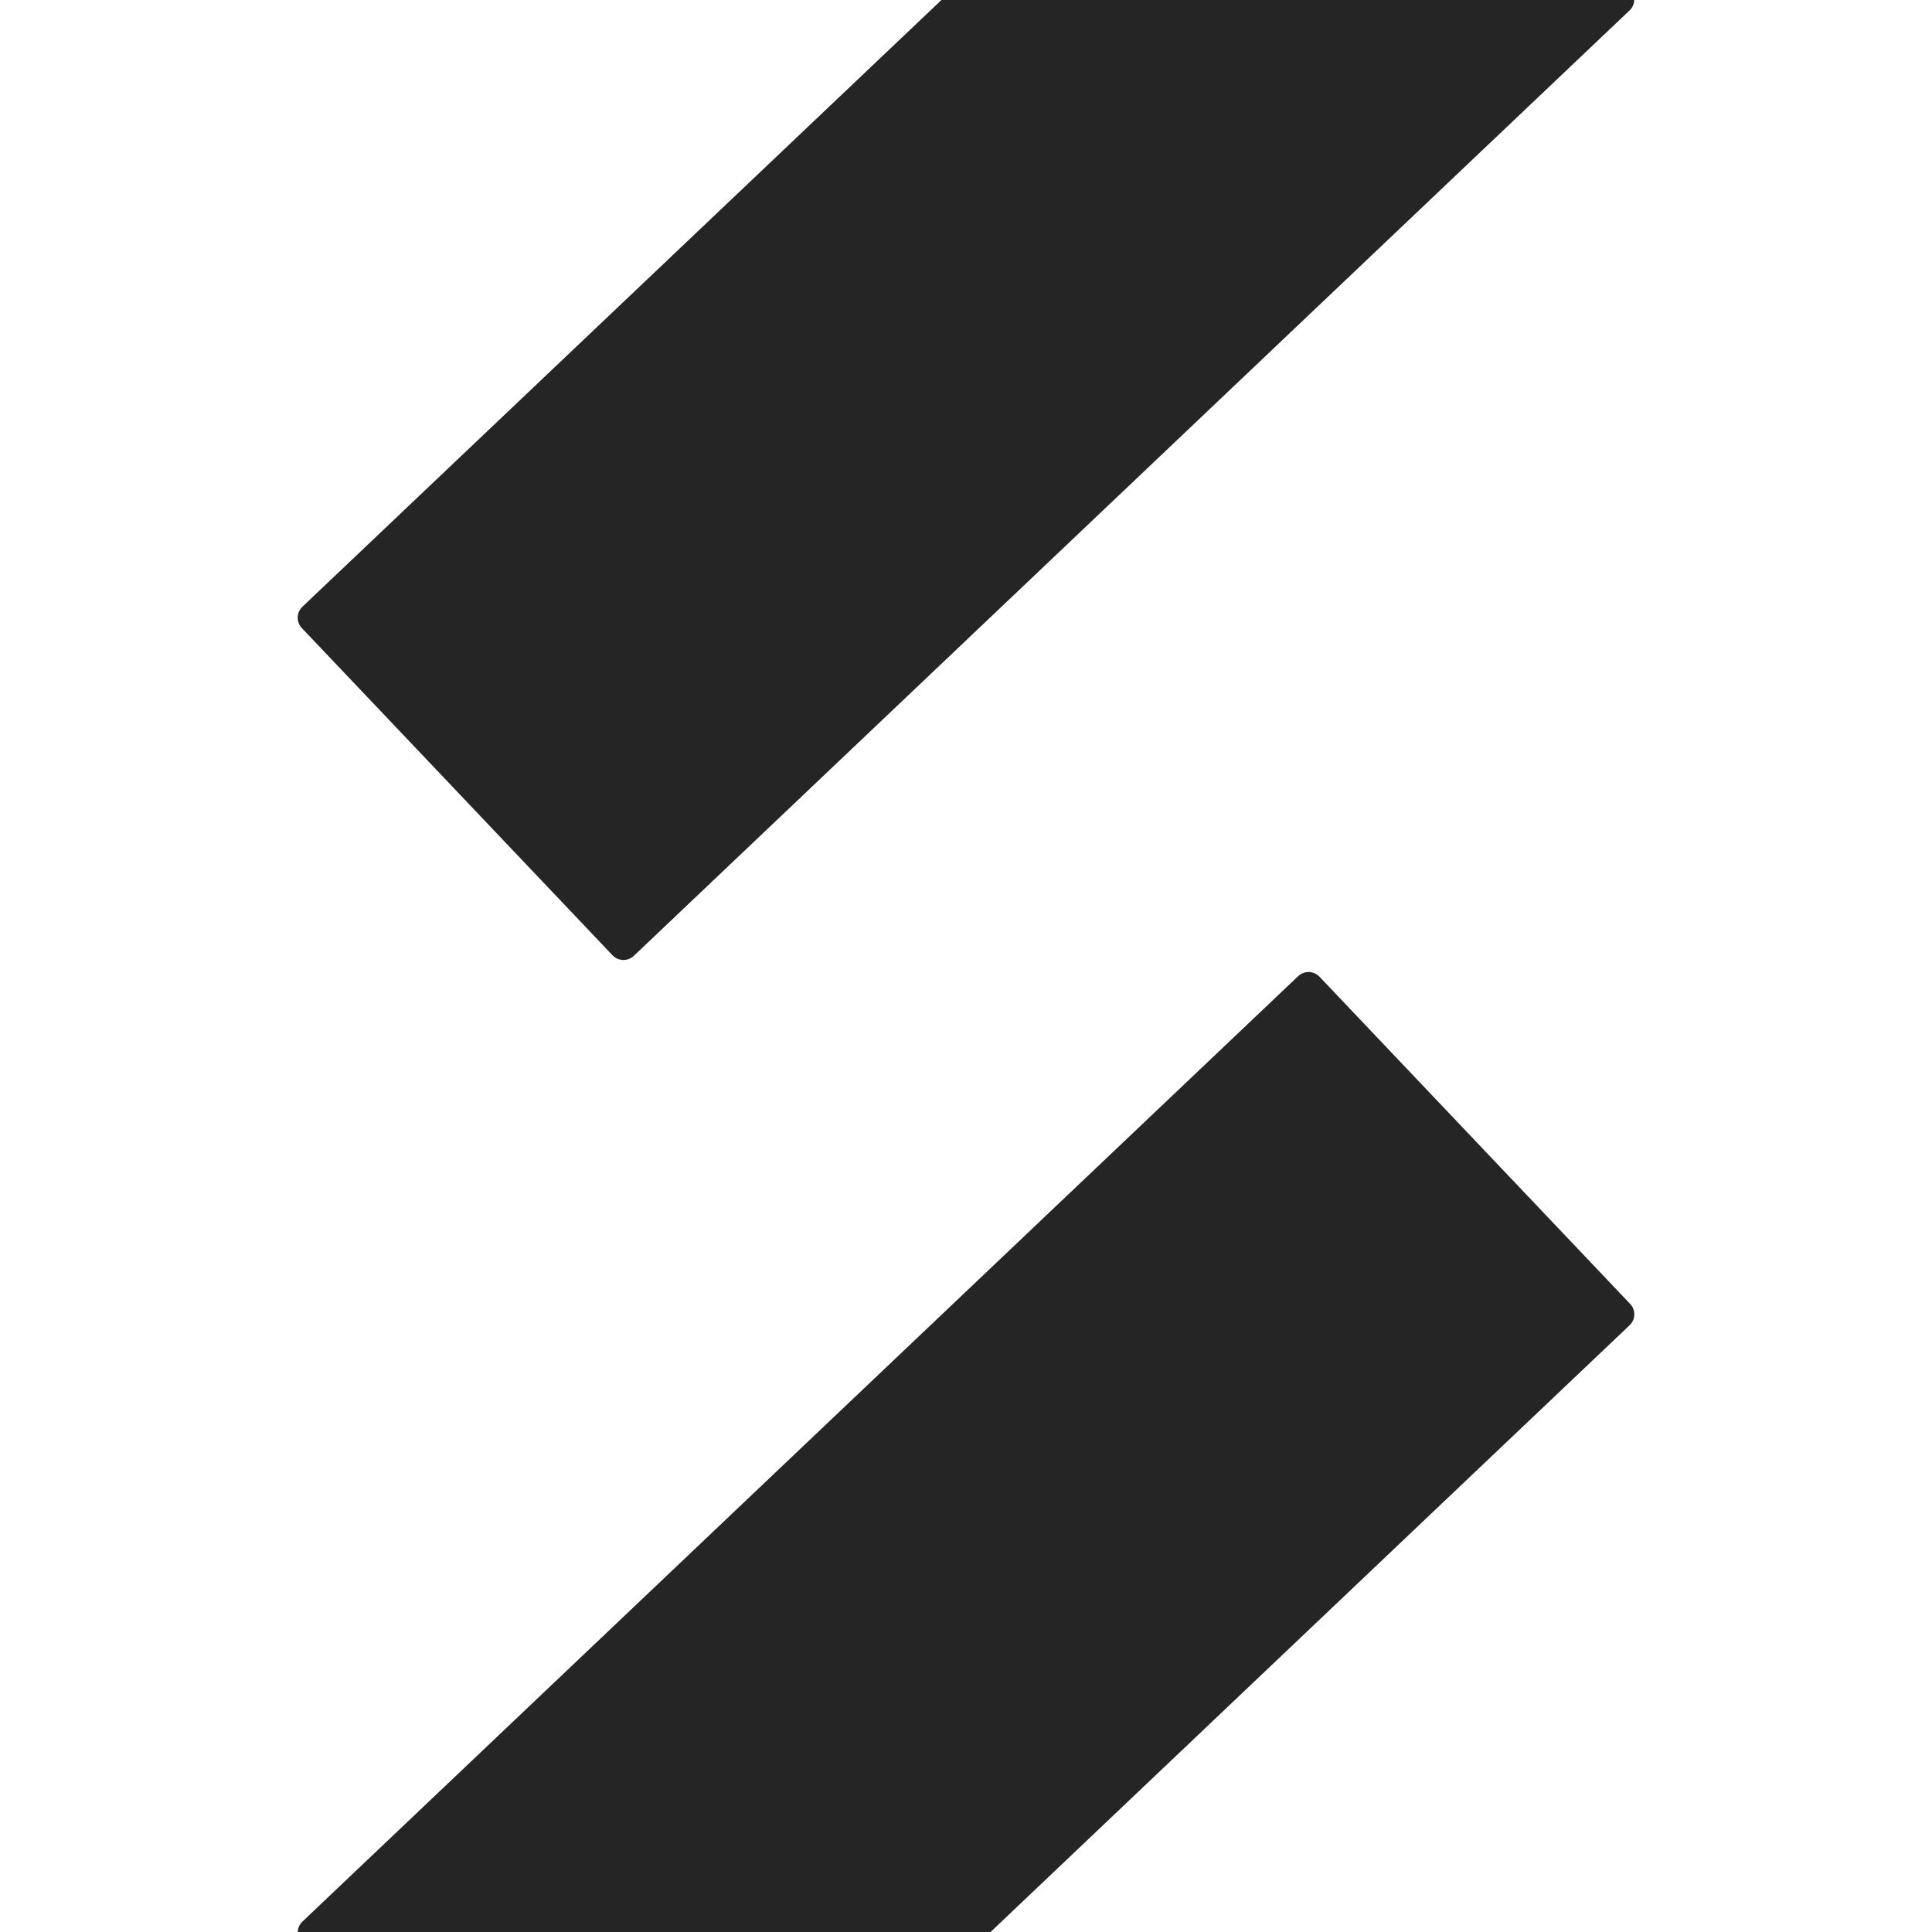
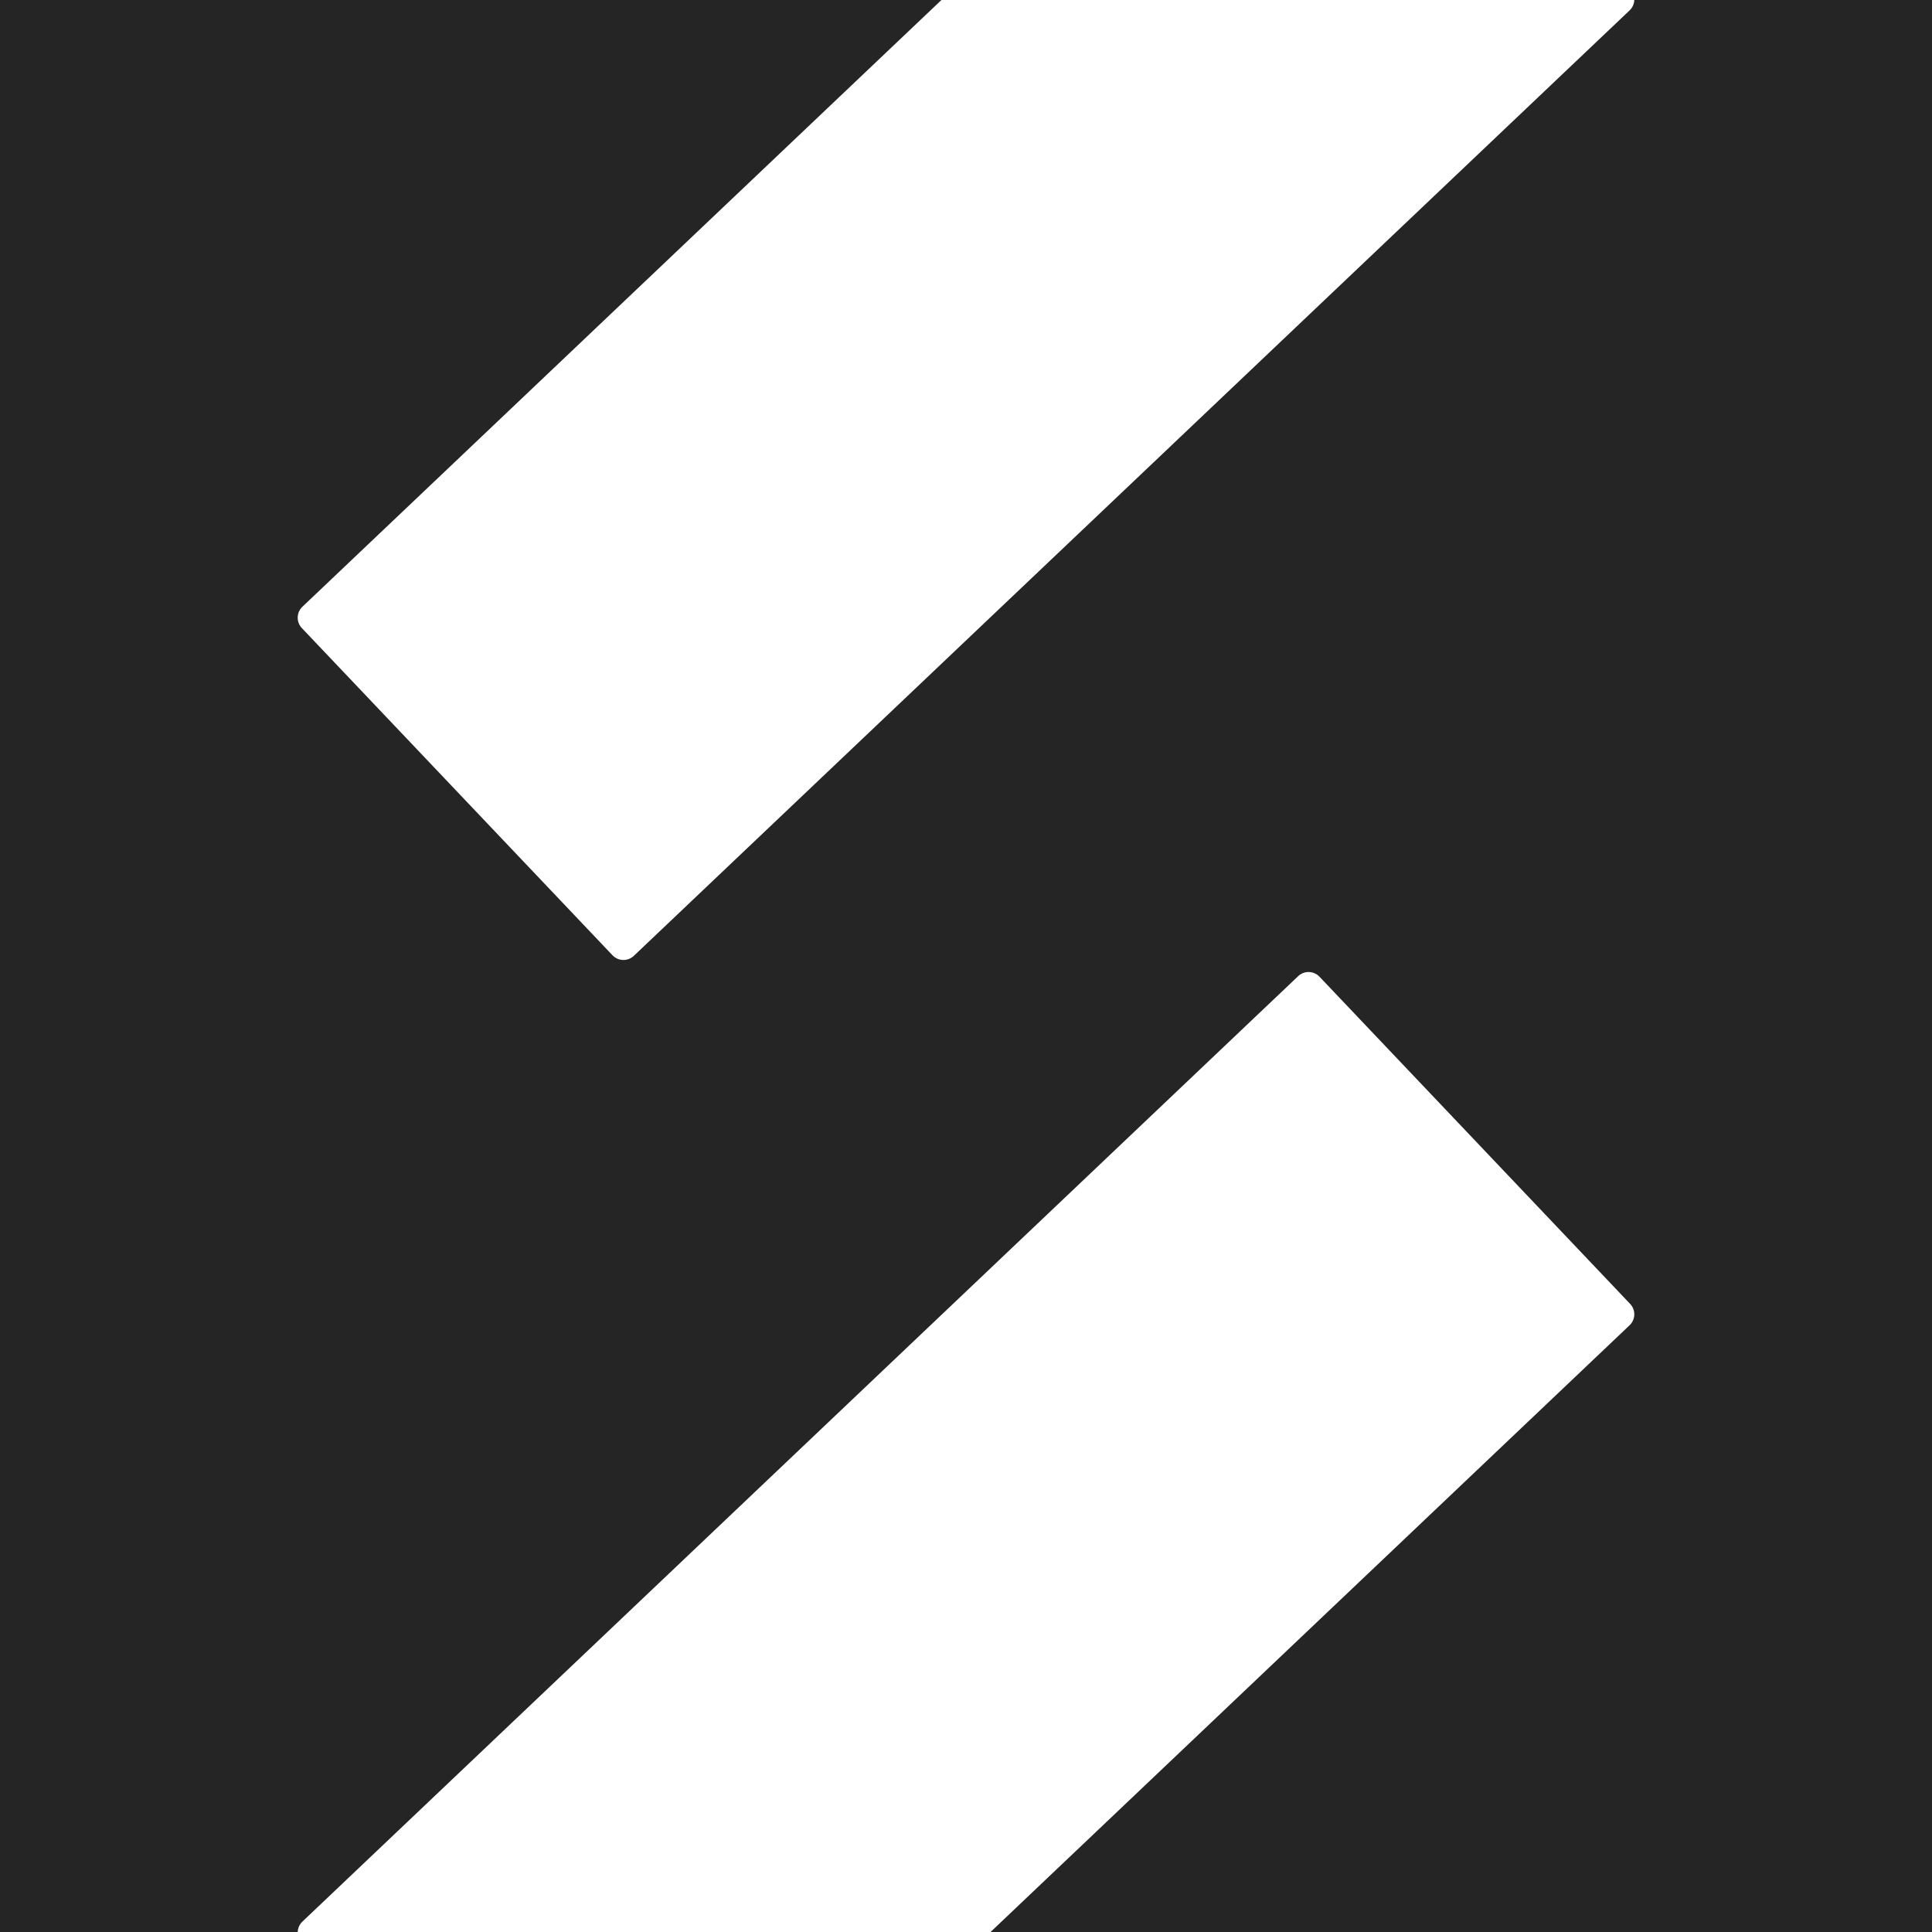
<svg xmlns="http://www.w3.org/2000/svg" width="256" height="256" viewBox="0 0 256 256" fill="none">
-   <g clip-path="url(#clip0_690_63)">
-     <rect width="256" height="256" fill="white" />
-     <rect x="173.463" y="-46.256" width="63.784" height="185.942" rx="2" transform="rotate(46.4849 173.463 -46.2557)" fill="#252525" />
-     <rect x="173.463" y="127.97" width="63.784" height="185.942" rx="2" transform="rotate(46.4849 173.463 127.97)" fill="#252525" />
+   <g clip-path="url(#clip0_701_107)">
+     <rect width="256" height="256" fill="#252525" />
+     <rect x="173.463" y="-46.256" width="63.784" height="185.942" rx="2" transform="rotate(46.4849 173.463 -46.2557)" fill="white" />
+     <rect x="173.463" y="127.97" width="63.784" height="185.942" rx="2" transform="rotate(46.4849 173.463 127.97)" fill="white" />
  </g>
  <defs>
-     <clipPath id="clip0_690_63">
+     <clipPath id="clip0_701_107">
      <rect width="256" height="256" fill="white" />
    </clipPath>
  </defs>
</svg>
